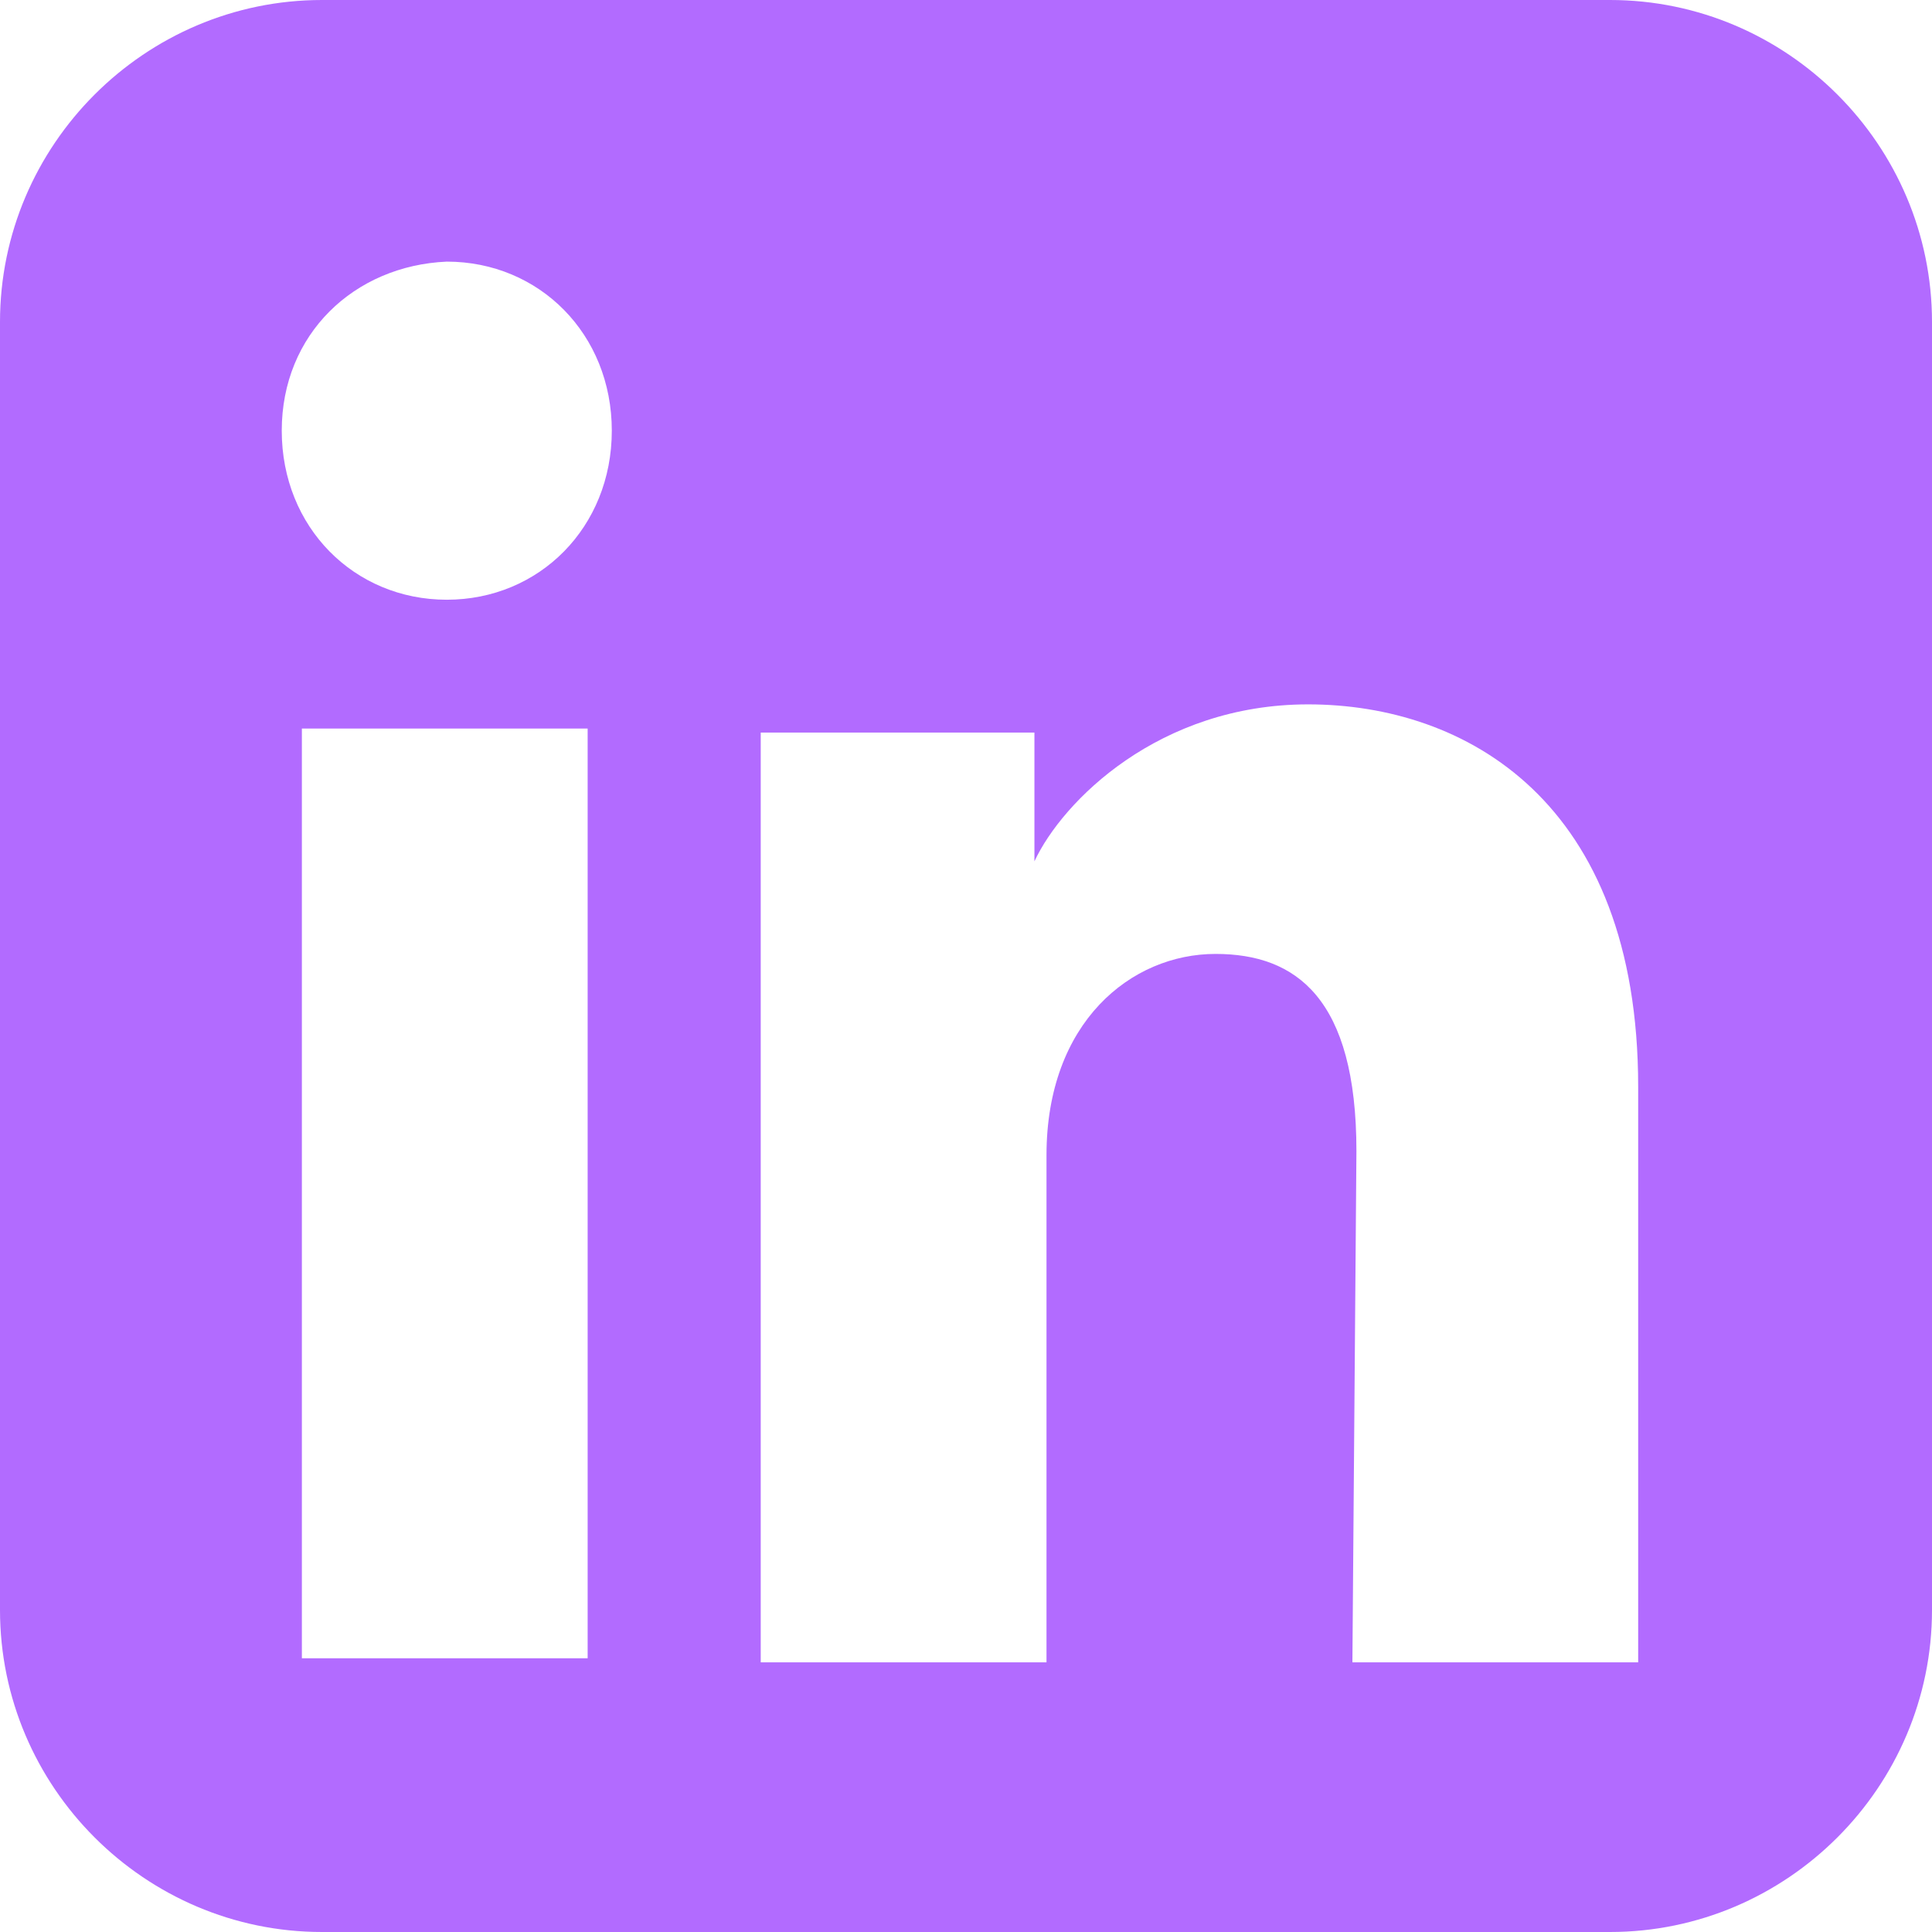
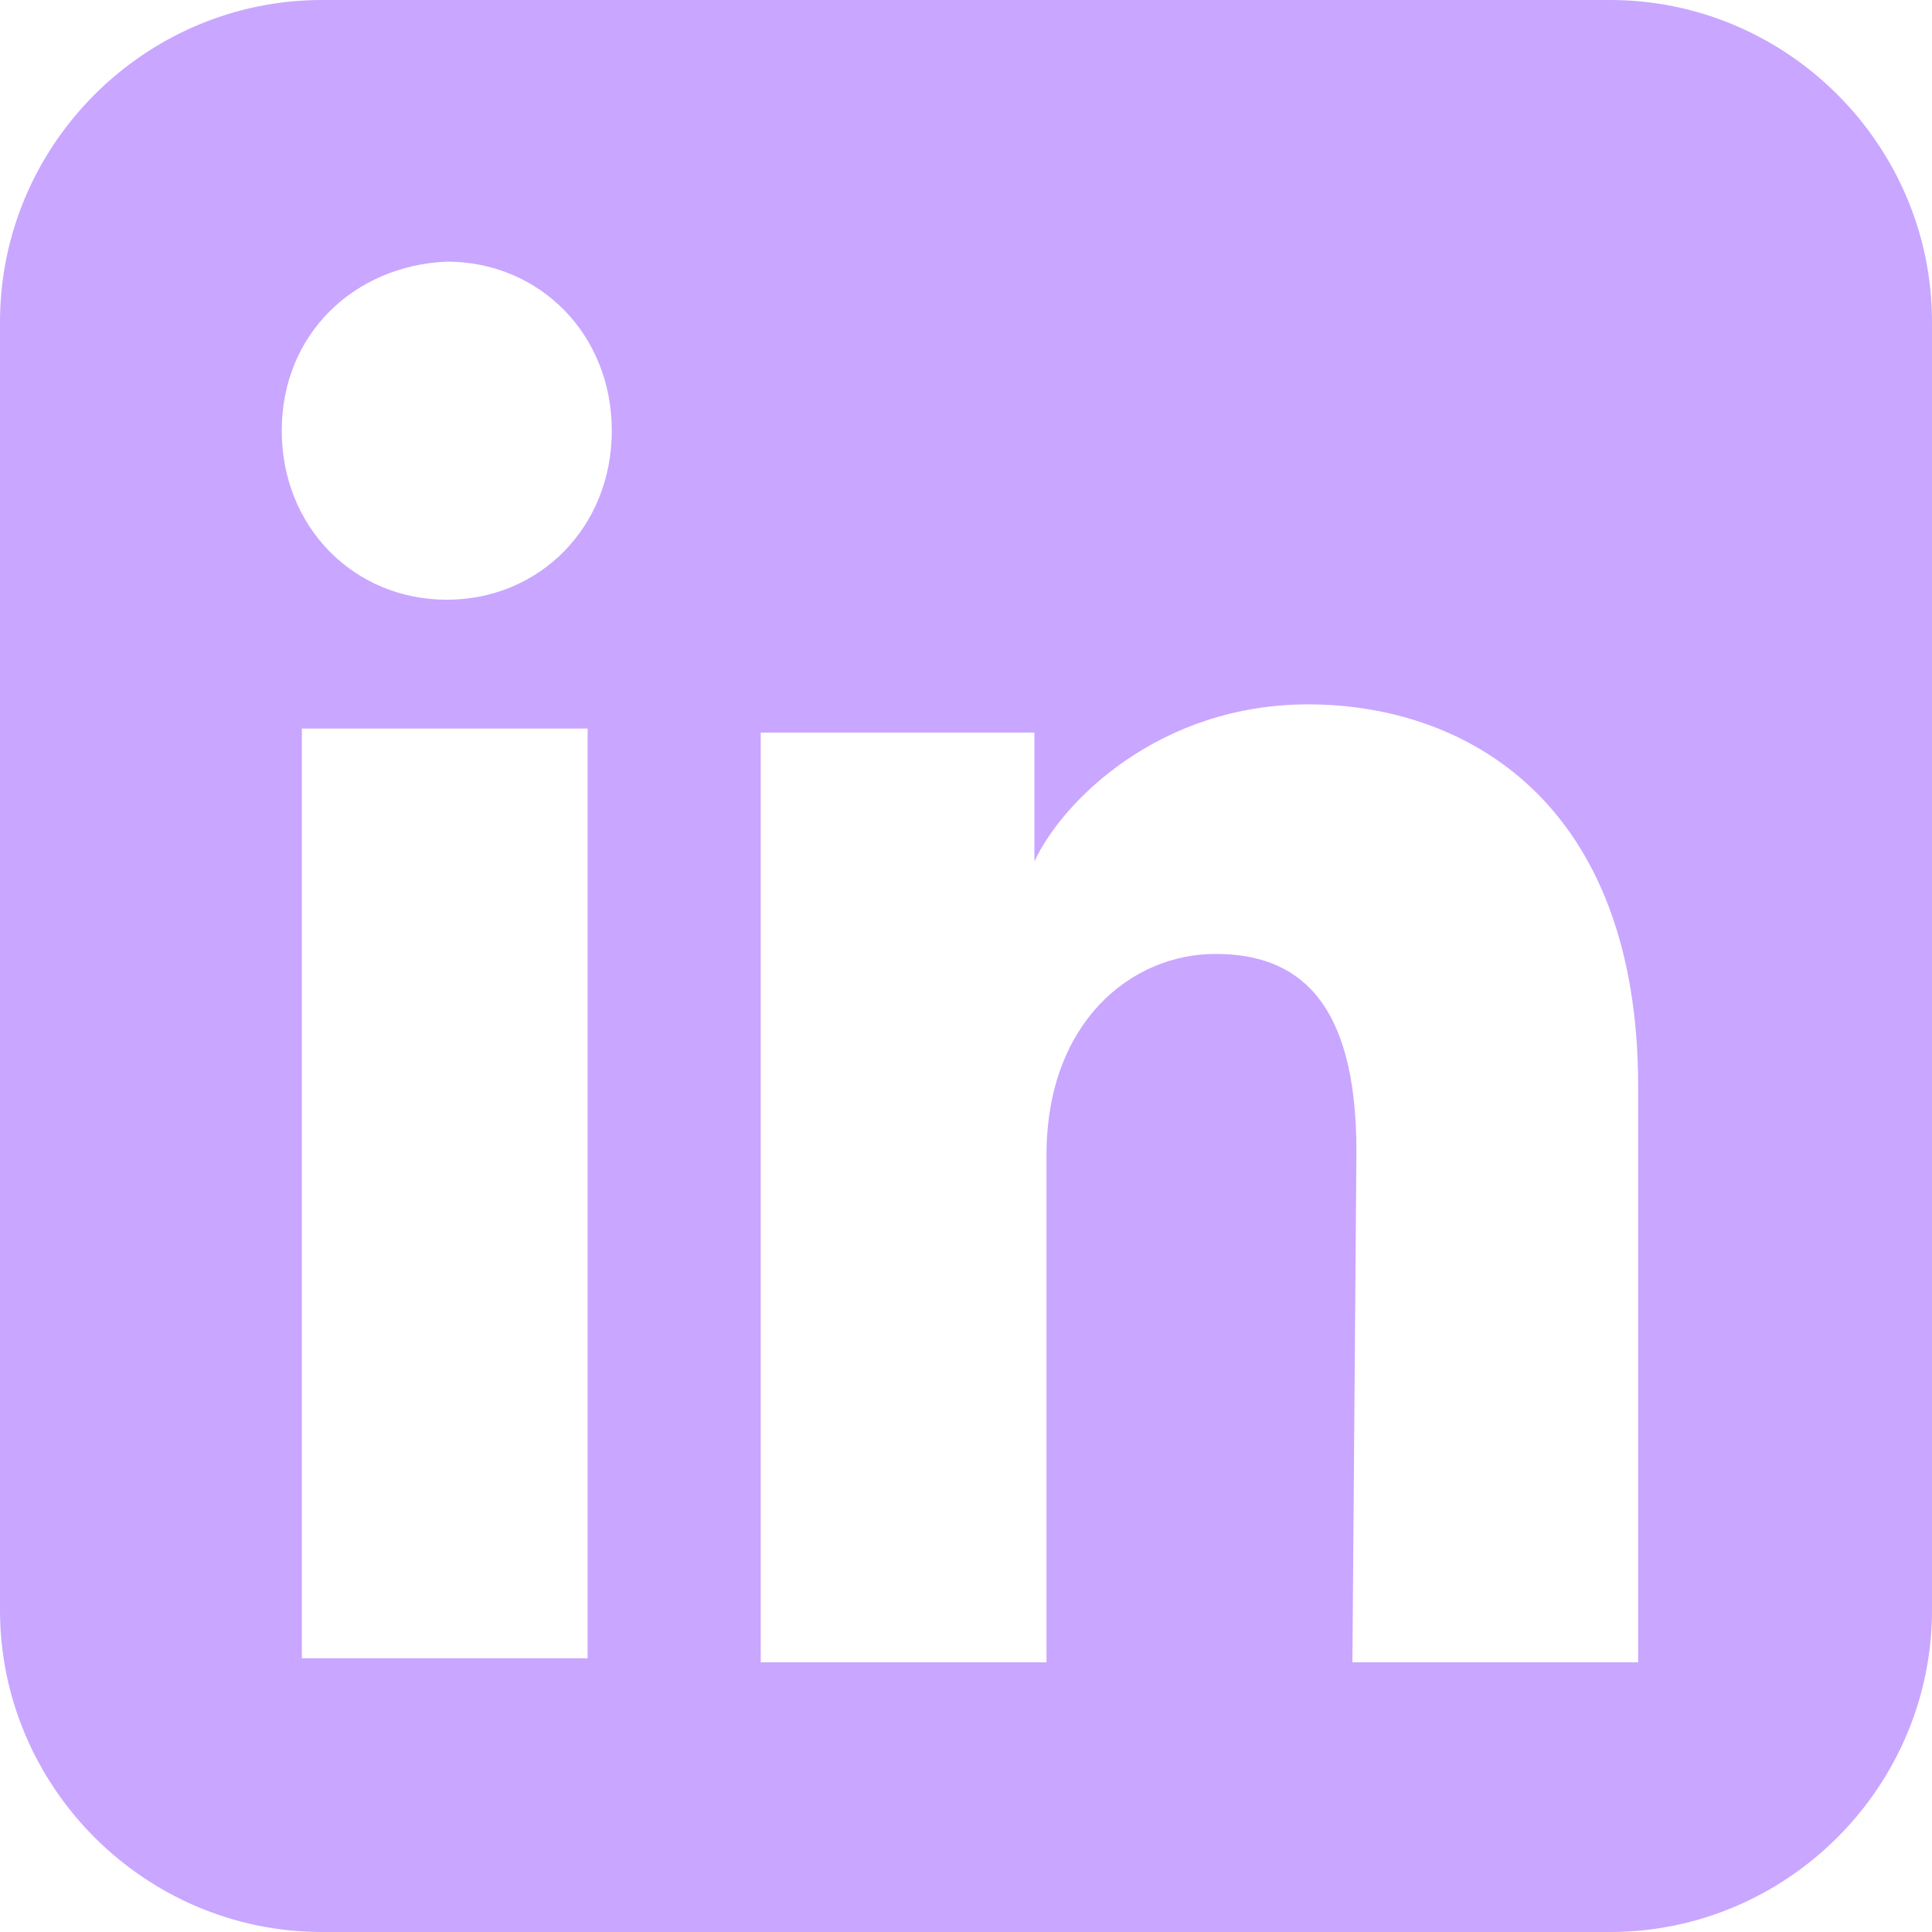
<svg xmlns="http://www.w3.org/2000/svg" version="1.1" id="Layer_1" x="0px" y="0px" width="48px" height="48px" viewBox="0 0 48 48" style="enable-background:new 0 0 48 48;" xml:space="preserve">
  <style type="text/css">
- 	.st0{fill-rule:evenodd;clip-rule:evenodd;fill:#b26bff;}
+ 	.st0{fill-rule:evenodd;clip-rule:evenodd;fill:#c9a6ff;}
</style>
  <path class="st0" d="M8,0C3.6,0,0,3.6,0,8v32c0,4.4,3.6,8,8,8h32c4.4,0,8-3.6,8-8V8c0-4.4-3.6-8-8-8H8z M7,10.7  c0,2.4,1.8,4.2,4.1,4.2s4.1-1.8,4.1-4.2s-1.8-4.2-4.1-4.2C8.8,6.6,7,8.3,7,10.7z M33.6,41.3h7.1V27c0-7.1-4.3-9.5-8.2-9.5  c-3.7,0-6.1,2.4-6.8,3.9v-3.2h-6.8v23.1H26V28.7c0-3.3,2.1-5,4.2-5c2,0,3.5,1.1,3.5,4.9L33.6,41.3L33.6,41.3z M14.6,18.1v23.1H7.5  V18.1H14.6z" />
</svg>
